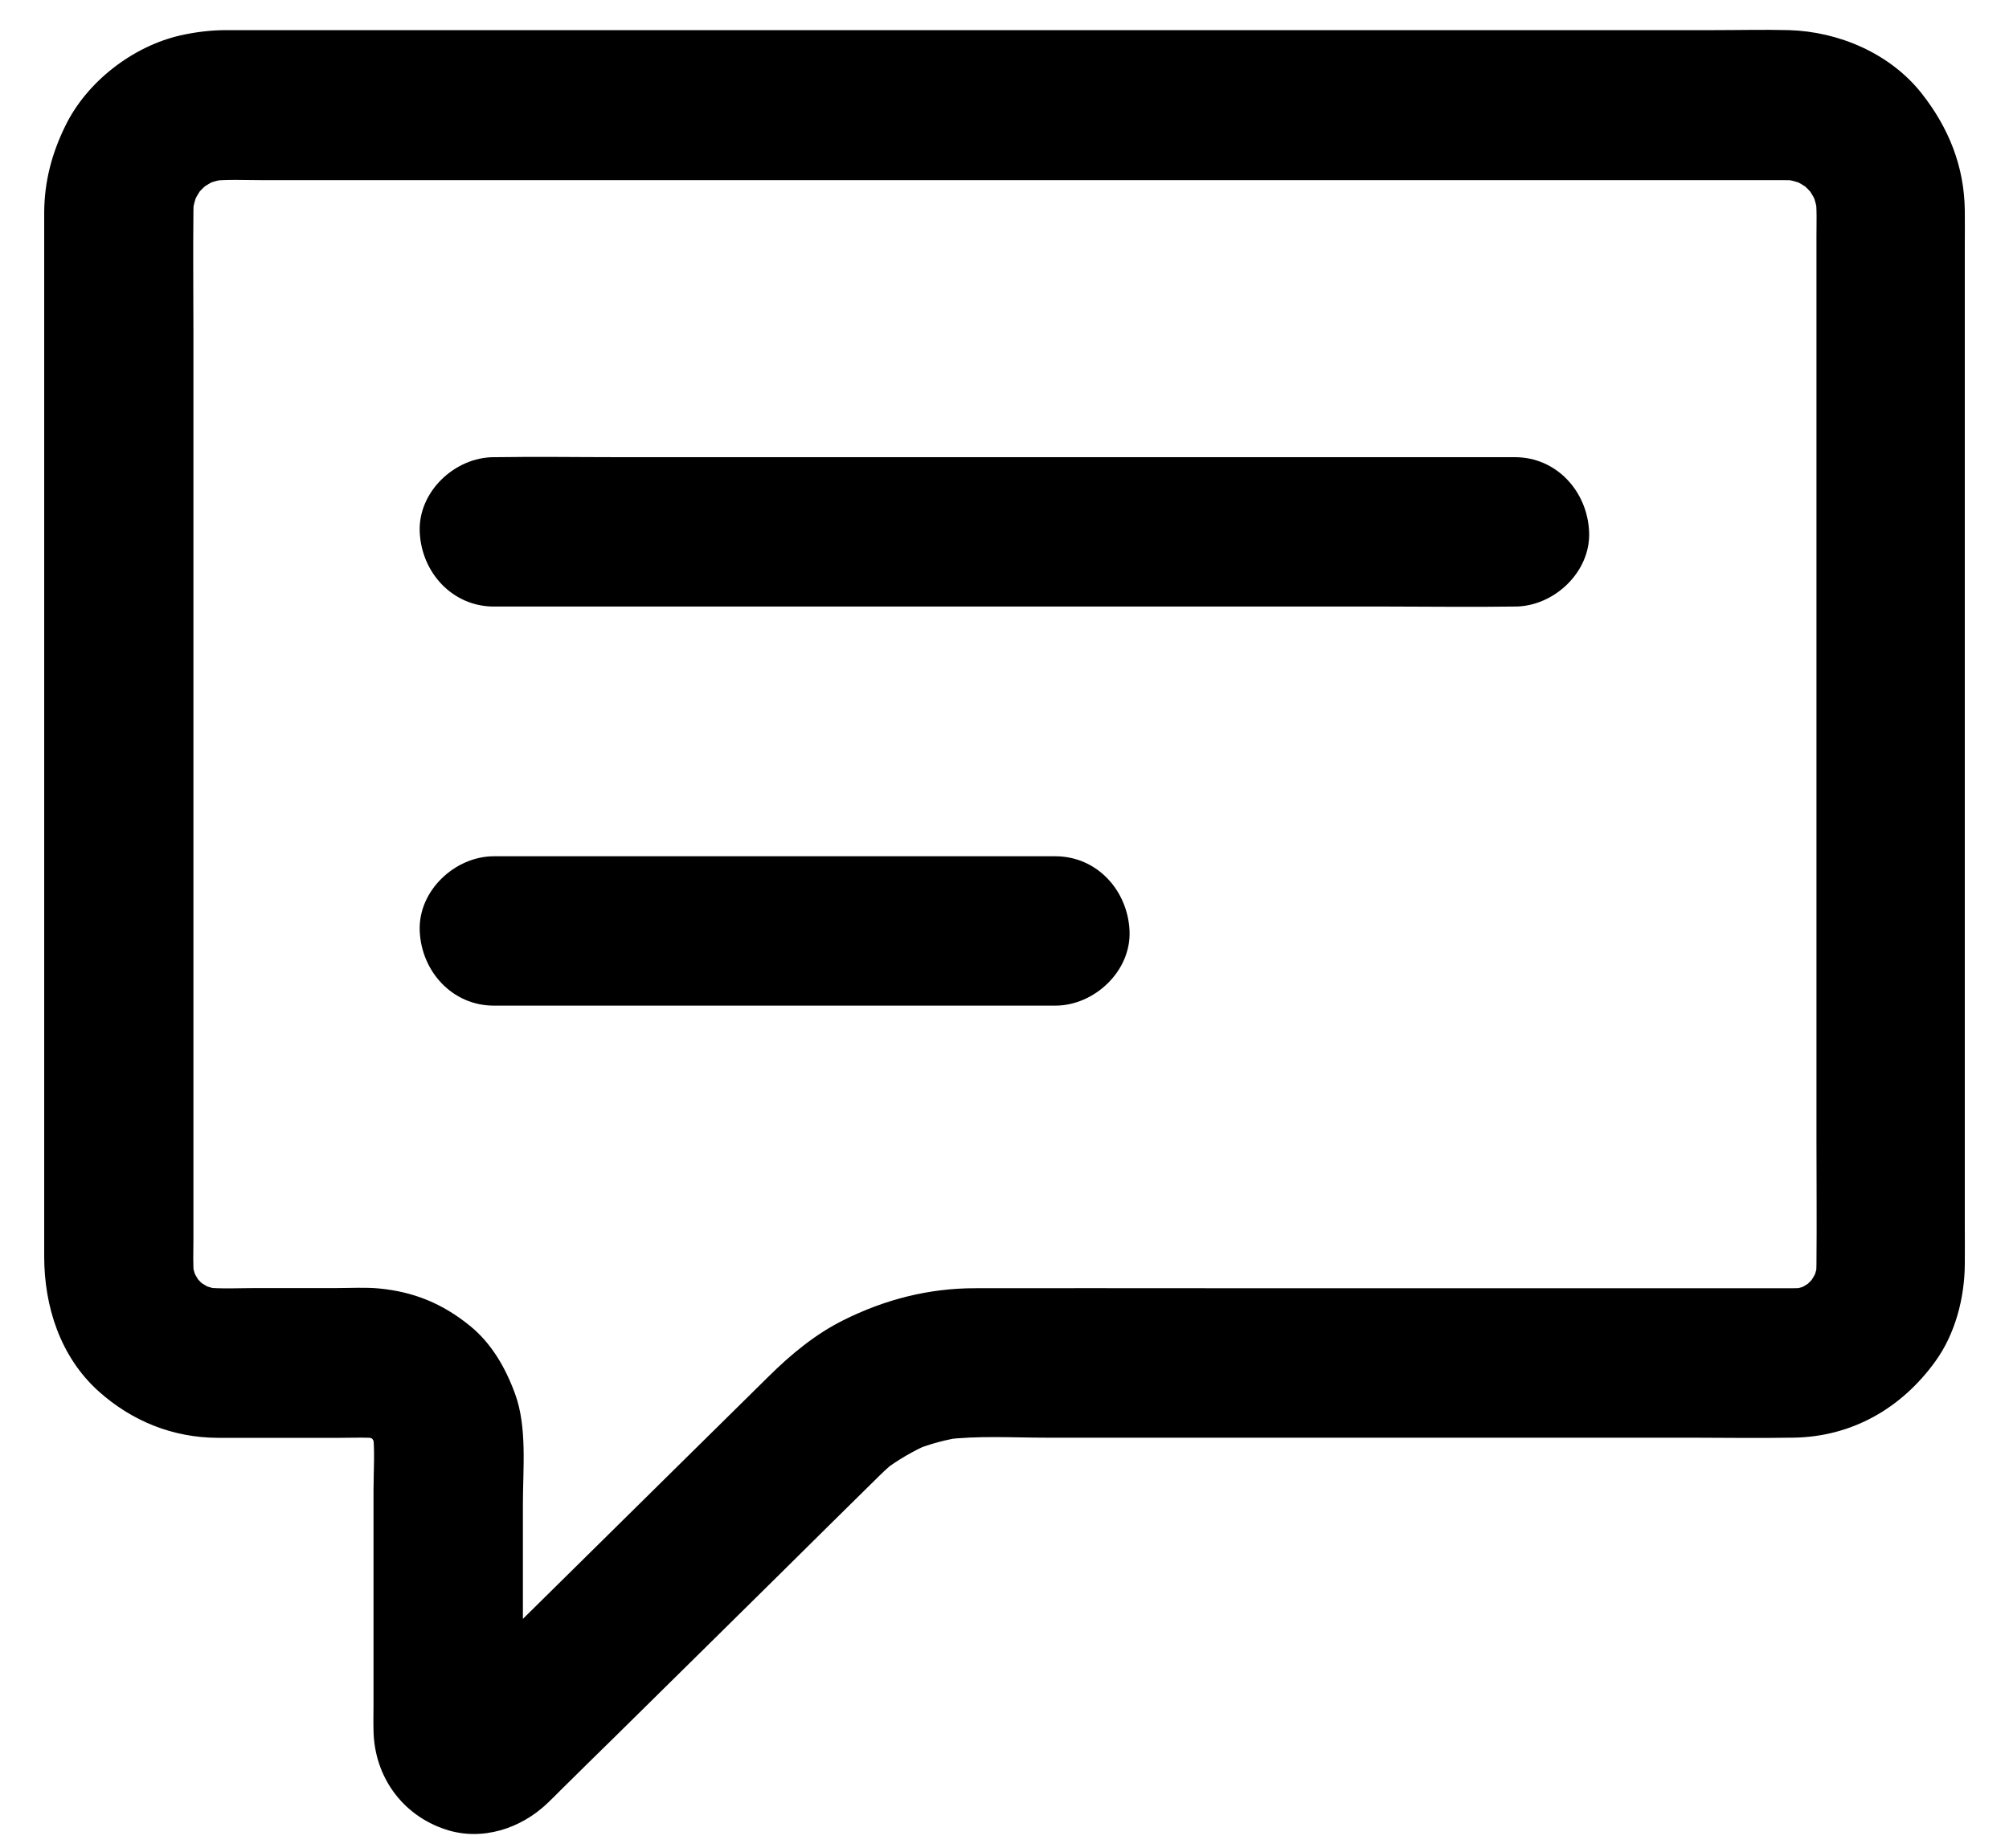
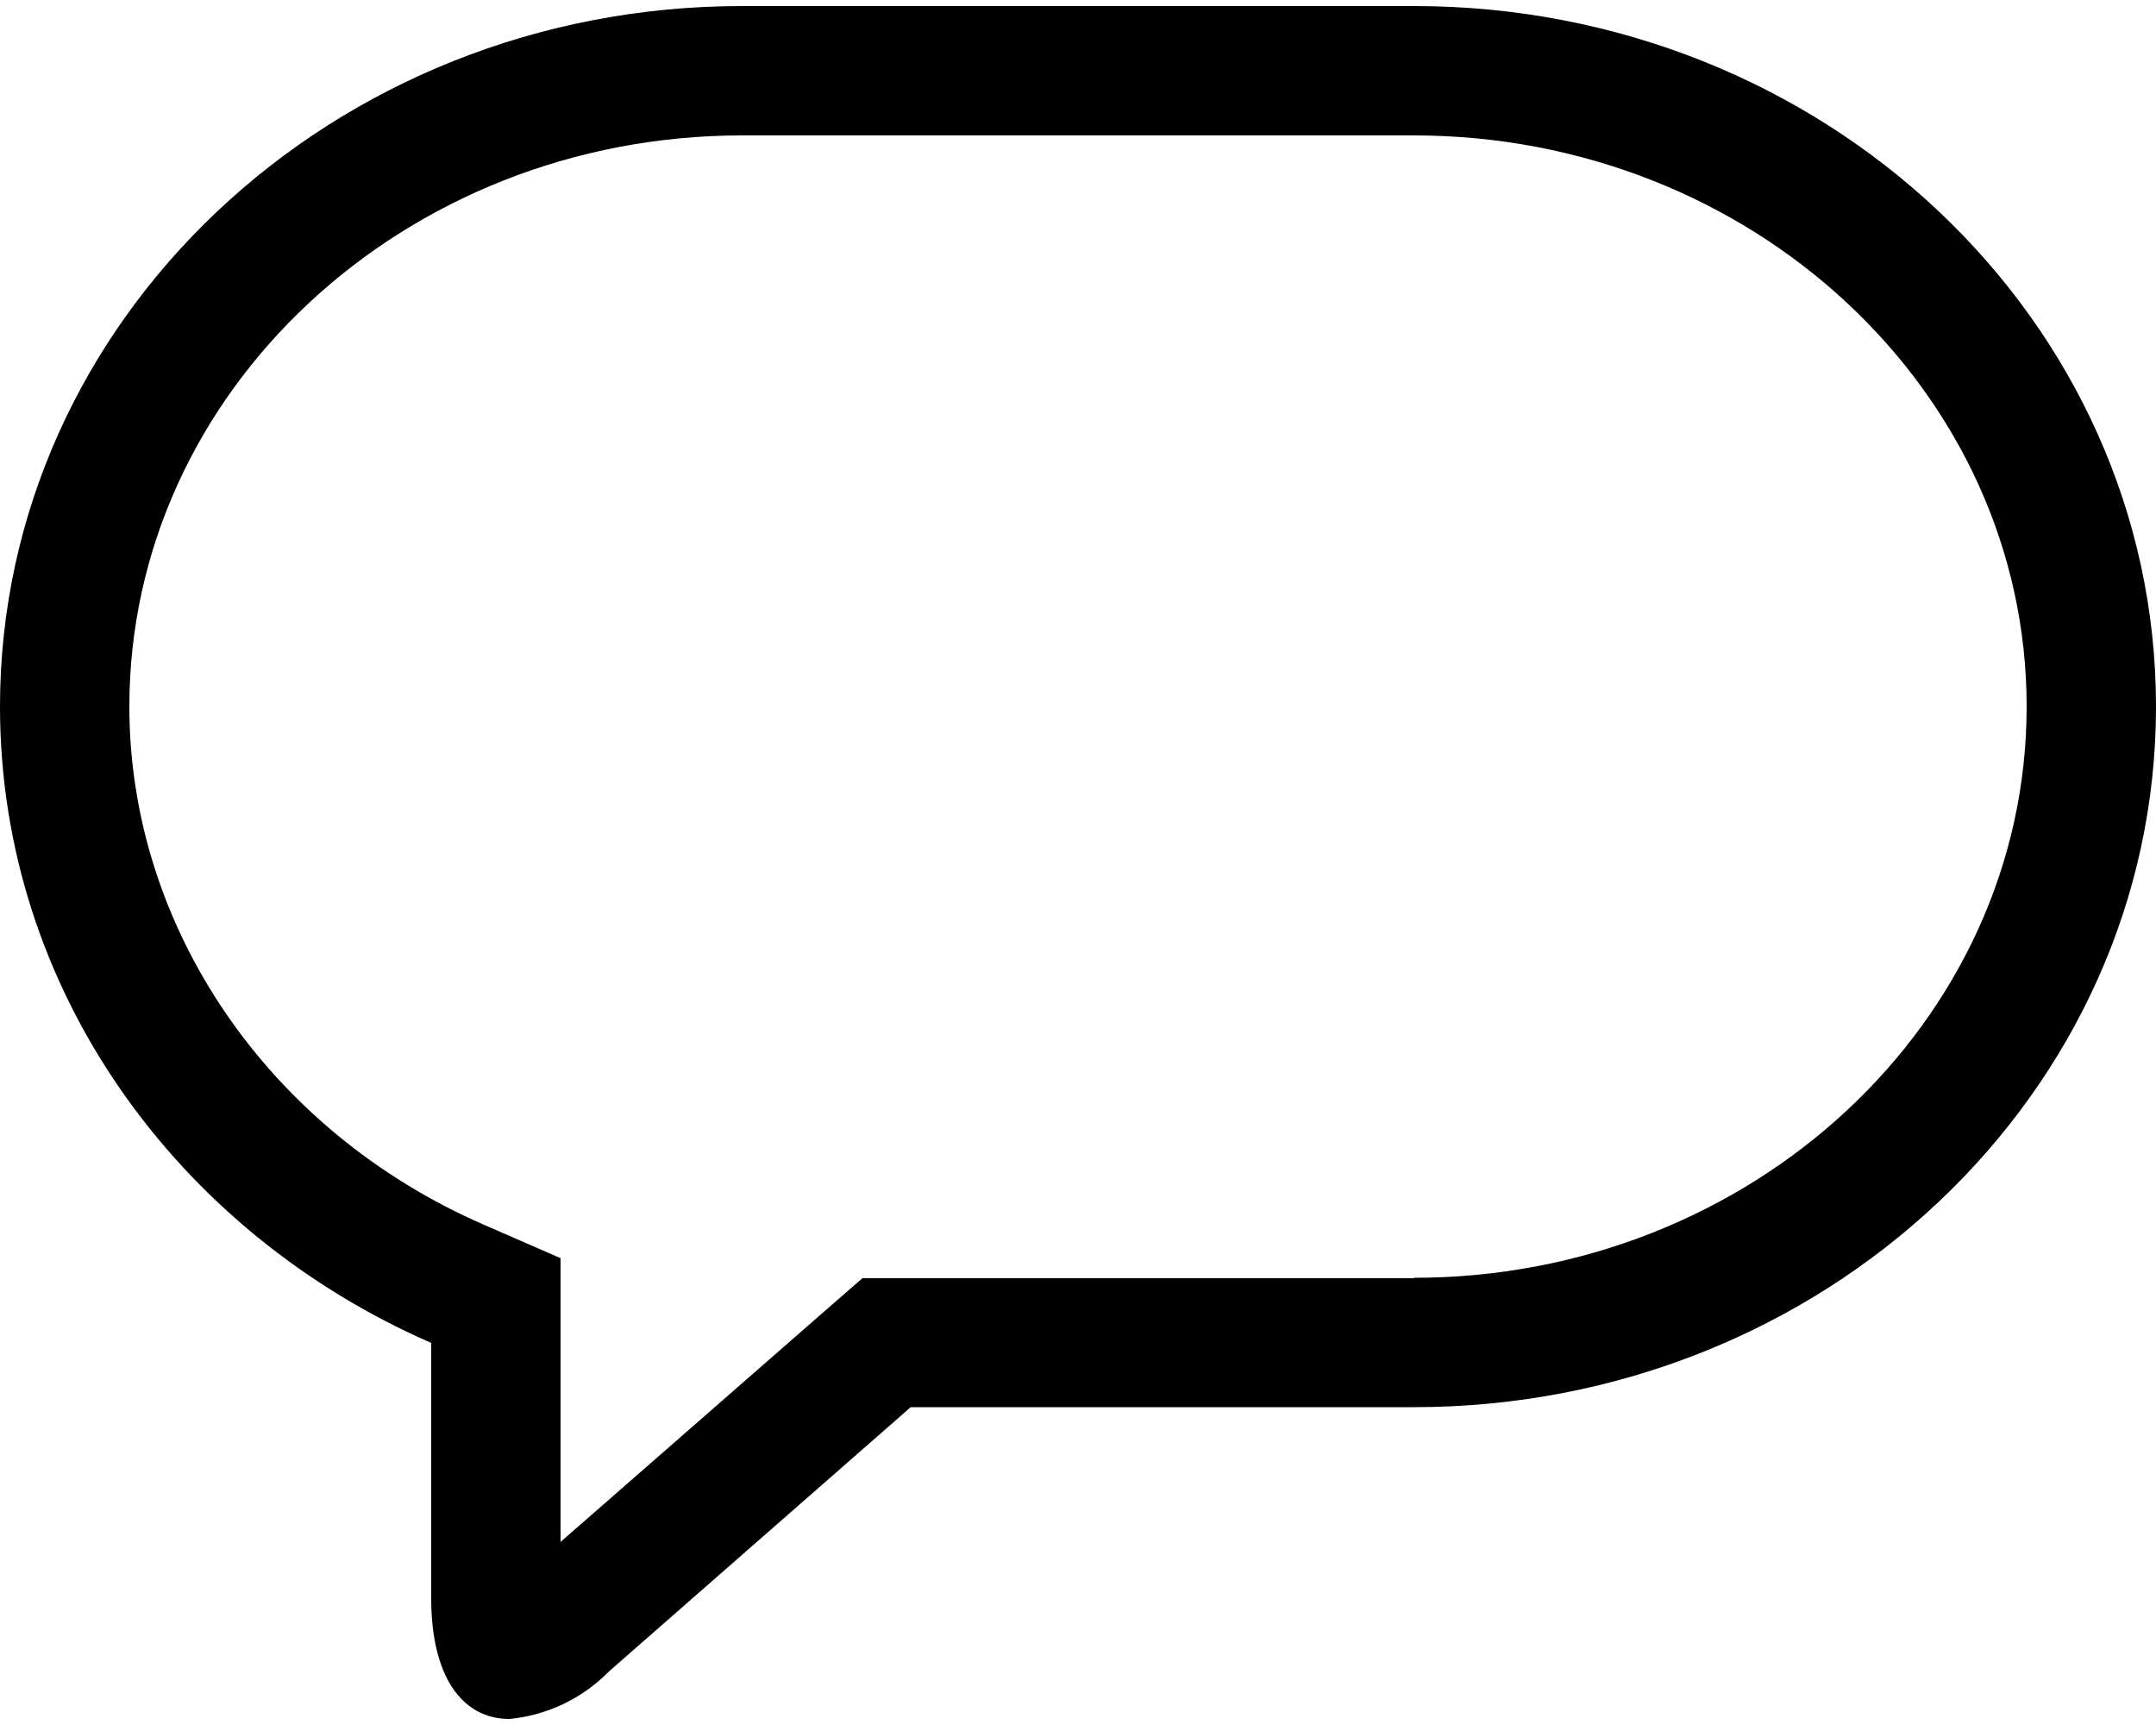
- <svg xmlns="http://www.w3.org/2000/svg" width="25" height="23" viewBox="0 0 25 23" fill="none">
-   <path d="M22.319 16.033C21.475 16.033 20.632 16.033 19.788 16.033C18.198 16.033 16.605 16.033 15.015 16.033C14.056 16.033 13.093 16.031 12.133 16.033C11.556 16.033 11.008 16.174 10.493 16.432C10.148 16.604 9.845 16.854 9.571 17.125C9.178 17.513 8.785 17.901 8.392 18.288C7.445 19.221 6.501 20.156 5.555 21.088C5.529 21.112 5.505 21.139 5.478 21.163C5.542 21.115 5.602 21.067 5.666 21.016C5.639 21.035 5.616 21.051 5.587 21.064C5.66 21.032 5.734 21 5.808 20.971C5.779 20.982 5.753 20.99 5.724 20.995C5.805 20.985 5.887 20.974 5.969 20.961C5.94 20.963 5.913 20.963 5.884 20.961C5.966 20.971 6.048 20.982 6.13 20.995C6.09 20.99 6.058 20.979 6.022 20.963C6.095 20.995 6.169 21.027 6.243 21.056C6.217 21.043 6.196 21.03 6.172 21.011C6.235 21.059 6.296 21.107 6.359 21.157C6.338 21.139 6.32 21.117 6.301 21.096C6.349 21.16 6.396 21.221 6.446 21.285C6.43 21.258 6.417 21.234 6.404 21.208C6.436 21.282 6.467 21.356 6.496 21.431C6.486 21.399 6.48 21.372 6.475 21.34C6.486 21.423 6.496 21.505 6.509 21.587C6.494 21.242 6.507 20.894 6.507 20.546C6.507 19.938 6.507 19.327 6.507 18.719C6.507 18.283 6.562 17.76 6.409 17.346C6.291 17.024 6.117 16.719 5.848 16.501C5.507 16.224 5.151 16.078 4.716 16.036C4.545 16.02 4.366 16.031 4.194 16.031C3.862 16.031 3.527 16.031 3.195 16.031C2.979 16.031 2.757 16.044 2.544 16.023C2.625 16.033 2.707 16.044 2.789 16.057C2.683 16.044 2.581 16.017 2.48 15.977C2.554 16.009 2.628 16.041 2.702 16.07C2.604 16.031 2.517 15.977 2.43 15.916C2.494 15.964 2.554 16.012 2.618 16.062C2.525 15.991 2.446 15.911 2.375 15.818C2.422 15.882 2.47 15.943 2.52 16.007C2.459 15.922 2.407 15.831 2.367 15.733C2.399 15.807 2.43 15.882 2.459 15.956C2.42 15.855 2.393 15.752 2.38 15.646C2.391 15.728 2.401 15.81 2.415 15.893C2.399 15.736 2.407 15.576 2.407 15.422C2.407 15.106 2.407 14.787 2.407 14.471C2.407 13.422 2.407 12.373 2.407 11.324C2.407 10.041 2.407 8.758 2.407 7.475C2.407 6.375 2.407 5.275 2.407 4.178C2.407 3.663 2.401 3.148 2.407 2.632C2.407 2.566 2.412 2.502 2.42 2.436C2.409 2.518 2.399 2.601 2.386 2.683C2.401 2.577 2.43 2.473 2.467 2.372C2.436 2.447 2.404 2.521 2.375 2.595C2.42 2.486 2.478 2.385 2.546 2.292C2.499 2.356 2.451 2.417 2.401 2.481C2.473 2.388 2.554 2.308 2.644 2.237C2.581 2.285 2.52 2.332 2.457 2.383C2.552 2.311 2.649 2.255 2.757 2.21C2.683 2.242 2.61 2.274 2.536 2.303C2.636 2.263 2.739 2.237 2.844 2.221C2.763 2.231 2.681 2.242 2.599 2.255C2.818 2.229 3.045 2.242 3.264 2.242C3.73 2.242 4.197 2.242 4.664 2.242C5.362 2.242 6.061 2.242 6.76 2.242C7.617 2.242 8.474 2.242 9.328 2.242C10.267 2.242 11.208 2.242 12.147 2.242C13.096 2.242 14.045 2.242 14.994 2.242C15.878 2.242 16.761 2.242 17.647 2.242C18.396 2.242 19.142 2.242 19.891 2.242C20.421 2.242 20.951 2.242 21.481 2.242C21.723 2.242 21.963 2.242 22.206 2.242C22.274 2.242 22.343 2.247 22.411 2.255C22.33 2.245 22.248 2.234 22.166 2.221C22.272 2.237 22.375 2.266 22.475 2.303C22.401 2.271 22.327 2.239 22.253 2.21C22.361 2.255 22.462 2.314 22.554 2.383C22.491 2.335 22.43 2.287 22.367 2.237C22.459 2.308 22.538 2.391 22.609 2.481C22.562 2.417 22.514 2.356 22.464 2.292C22.535 2.388 22.591 2.486 22.636 2.595C22.604 2.521 22.572 2.447 22.543 2.372C22.583 2.473 22.609 2.577 22.625 2.683C22.614 2.601 22.604 2.518 22.591 2.436C22.612 2.601 22.604 2.771 22.604 2.935C22.604 3.249 22.604 3.565 22.604 3.878C22.604 4.925 22.604 5.971 22.604 7.018C22.604 8.301 22.604 9.584 22.604 10.867C22.604 11.969 22.604 13.072 22.604 14.171C22.604 14.692 22.609 15.213 22.604 15.736C22.604 15.789 22.601 15.842 22.596 15.898C22.607 15.816 22.617 15.733 22.63 15.651C22.617 15.757 22.591 15.861 22.551 15.962C22.583 15.887 22.614 15.813 22.643 15.738C22.604 15.837 22.551 15.924 22.491 16.012C22.538 15.948 22.585 15.887 22.636 15.823C22.564 15.916 22.485 15.996 22.393 16.068C22.456 16.02 22.517 15.972 22.58 15.922C22.496 15.983 22.406 16.036 22.309 16.076C22.382 16.044 22.456 16.012 22.53 15.983C22.43 16.023 22.327 16.049 22.222 16.062C22.303 16.052 22.385 16.041 22.467 16.028C22.417 16.031 22.367 16.033 22.319 16.033C21.837 16.041 21.373 16.456 21.396 16.963C21.417 17.46 21.802 17.901 22.319 17.893C23.044 17.882 23.661 17.529 24.083 16.944C24.331 16.602 24.447 16.155 24.45 15.736C24.452 15.582 24.45 15.428 24.45 15.274C24.45 14.442 24.45 13.608 24.45 12.777C24.45 11.56 24.45 10.344 24.45 9.127C24.45 7.921 24.45 6.712 24.45 5.507C24.45 4.688 24.45 3.87 24.45 3.052C24.45 2.909 24.452 2.765 24.45 2.622C24.444 2.069 24.249 1.589 23.912 1.161C23.519 0.664 22.881 0.393 22.261 0.375C21.953 0.367 21.644 0.375 21.336 0.375C20.547 0.375 19.759 0.375 18.971 0.375C17.868 0.375 16.766 0.375 15.664 0.375C14.412 0.375 13.162 0.375 11.909 0.375C10.689 0.375 9.468 0.375 8.247 0.375C7.224 0.375 6.201 0.375 5.178 0.375C4.524 0.375 3.87 0.375 3.216 0.375C3.082 0.375 2.947 0.375 2.813 0.375C2.623 0.375 2.43 0.399 2.243 0.441C1.65 0.577 1.075 1.02 0.809 1.575C0.643 1.915 0.553 2.261 0.55 2.64C0.55 2.699 0.55 2.757 0.55 2.813C0.55 3.081 0.55 3.35 0.55 3.618C0.55 4.601 0.55 5.584 0.55 6.569C0.55 7.82 0.55 9.069 0.55 10.32C0.55 11.454 0.55 12.591 0.55 13.725C0.55 14.363 0.55 15 0.55 15.637C0.55 16.262 0.751 16.886 1.225 17.314C1.642 17.688 2.151 17.893 2.71 17.895C2.926 17.895 3.14 17.895 3.356 17.895C3.646 17.895 3.939 17.895 4.229 17.895C4.4 17.895 4.574 17.885 4.743 17.906C4.661 17.895 4.579 17.885 4.498 17.871C4.579 17.885 4.656 17.906 4.732 17.938C4.658 17.906 4.585 17.874 4.511 17.845C4.585 17.877 4.653 17.917 4.719 17.964C4.656 17.917 4.595 17.869 4.532 17.818C4.603 17.874 4.666 17.938 4.724 18.012C4.677 17.948 4.629 17.887 4.579 17.824C4.627 17.89 4.666 17.959 4.698 18.033C4.666 17.959 4.635 17.885 4.606 17.81C4.637 17.887 4.658 17.964 4.672 18.047C4.661 17.964 4.65 17.882 4.637 17.8C4.669 18.044 4.648 18.302 4.648 18.549C4.648 19.016 4.648 19.481 4.648 19.949C4.648 20.376 4.648 20.807 4.648 21.234C4.648 21.335 4.645 21.433 4.648 21.534C4.656 22.108 5.004 22.592 5.547 22.77C5.998 22.918 6.483 22.759 6.815 22.44C6.868 22.39 6.918 22.339 6.968 22.289C7.2 22.06 7.43 21.832 7.662 21.606C8.342 20.937 9.02 20.265 9.7 19.595C10.114 19.186 10.528 18.774 10.942 18.368C11.015 18.296 11.092 18.227 11.174 18.164C11.11 18.211 11.05 18.259 10.986 18.31C11.168 18.172 11.364 18.057 11.572 17.967C11.498 17.999 11.424 18.031 11.35 18.06C11.561 17.972 11.777 17.914 12.004 17.882C11.923 17.893 11.841 17.903 11.759 17.917C12.17 17.866 12.598 17.893 13.009 17.893C13.818 17.893 14.628 17.893 15.437 17.893C16.431 17.893 17.425 17.893 18.419 17.893C19.287 17.893 20.154 17.893 21.019 17.893C21.444 17.893 21.868 17.901 22.293 17.893C22.298 17.893 22.306 17.893 22.311 17.893C22.794 17.893 23.255 17.465 23.234 16.963C23.218 16.461 22.836 16.033 22.319 16.033Z" fill="black" />
-   <path d="M6.146 12.516C6.934 12.516 7.722 12.516 8.511 12.516C9.763 12.516 11.015 12.516 12.268 12.516C12.555 12.516 12.845 12.516 13.133 12.516C13.615 12.516 14.077 12.089 14.056 11.587C14.035 11.082 13.65 10.657 13.133 10.657C12.344 10.657 11.556 10.657 10.768 10.657C9.515 10.657 8.263 10.657 7.01 10.657C6.723 10.657 6.433 10.657 6.146 10.657C5.663 10.657 5.202 11.085 5.223 11.587C5.244 12.091 5.629 12.516 6.146 12.516Z" fill="black" />
-   <path d="M6.146 7.549C6.565 7.549 6.987 7.549 7.406 7.549C8.416 7.549 9.426 7.549 10.435 7.549C11.662 7.549 12.89 7.549 14.116 7.549C15.174 7.549 16.231 7.549 17.288 7.549C17.802 7.549 18.317 7.557 18.831 7.549C18.839 7.549 18.847 7.549 18.852 7.549C19.334 7.549 19.796 7.122 19.775 6.62C19.754 6.115 19.369 5.69 18.852 5.69C18.433 5.69 18.011 5.69 17.591 5.69C16.582 5.69 15.572 5.69 14.562 5.69C13.336 5.69 12.107 5.69 10.881 5.69C9.824 5.69 8.766 5.69 7.709 5.69C7.195 5.69 6.681 5.682 6.167 5.69C6.159 5.69 6.151 5.69 6.146 5.69C5.663 5.69 5.202 6.117 5.223 6.62C5.244 7.124 5.629 7.549 6.146 7.549Z" fill="black" />
+ <svg xmlns="http://www.w3.org/2000/svg" width="100" height="80" viewBox="0 0 100 80" fill="none">
+   <path d="M65.58 0.28H34.42C15.41 0.28 0 14.83 0 32.77C0 45.86 8.2 57.13 20 62.28V74.12C20 77.76 21.44 79.72 23.63 79.72C25.378 79.552 27.01 78.773 28.24 77.52L42.24 65.26H65.58C84.58 65.26 100 50.71 100 32.77C100 14.83 84.59 0.28 65.58 0.28ZM65.58 59.28H40L38.3 60.76L26 71.51V58.35L22.4 56.78C12.44 52.43 6 43 6 32.77C6 18.16 18.75 6.28 34.42 6.28H65.58C81.25 6.28 94 18.16 94 32.77C94 47.38 81.25 59.26 65.58 59.26V59.28Z" fill="black" />
</svg>
